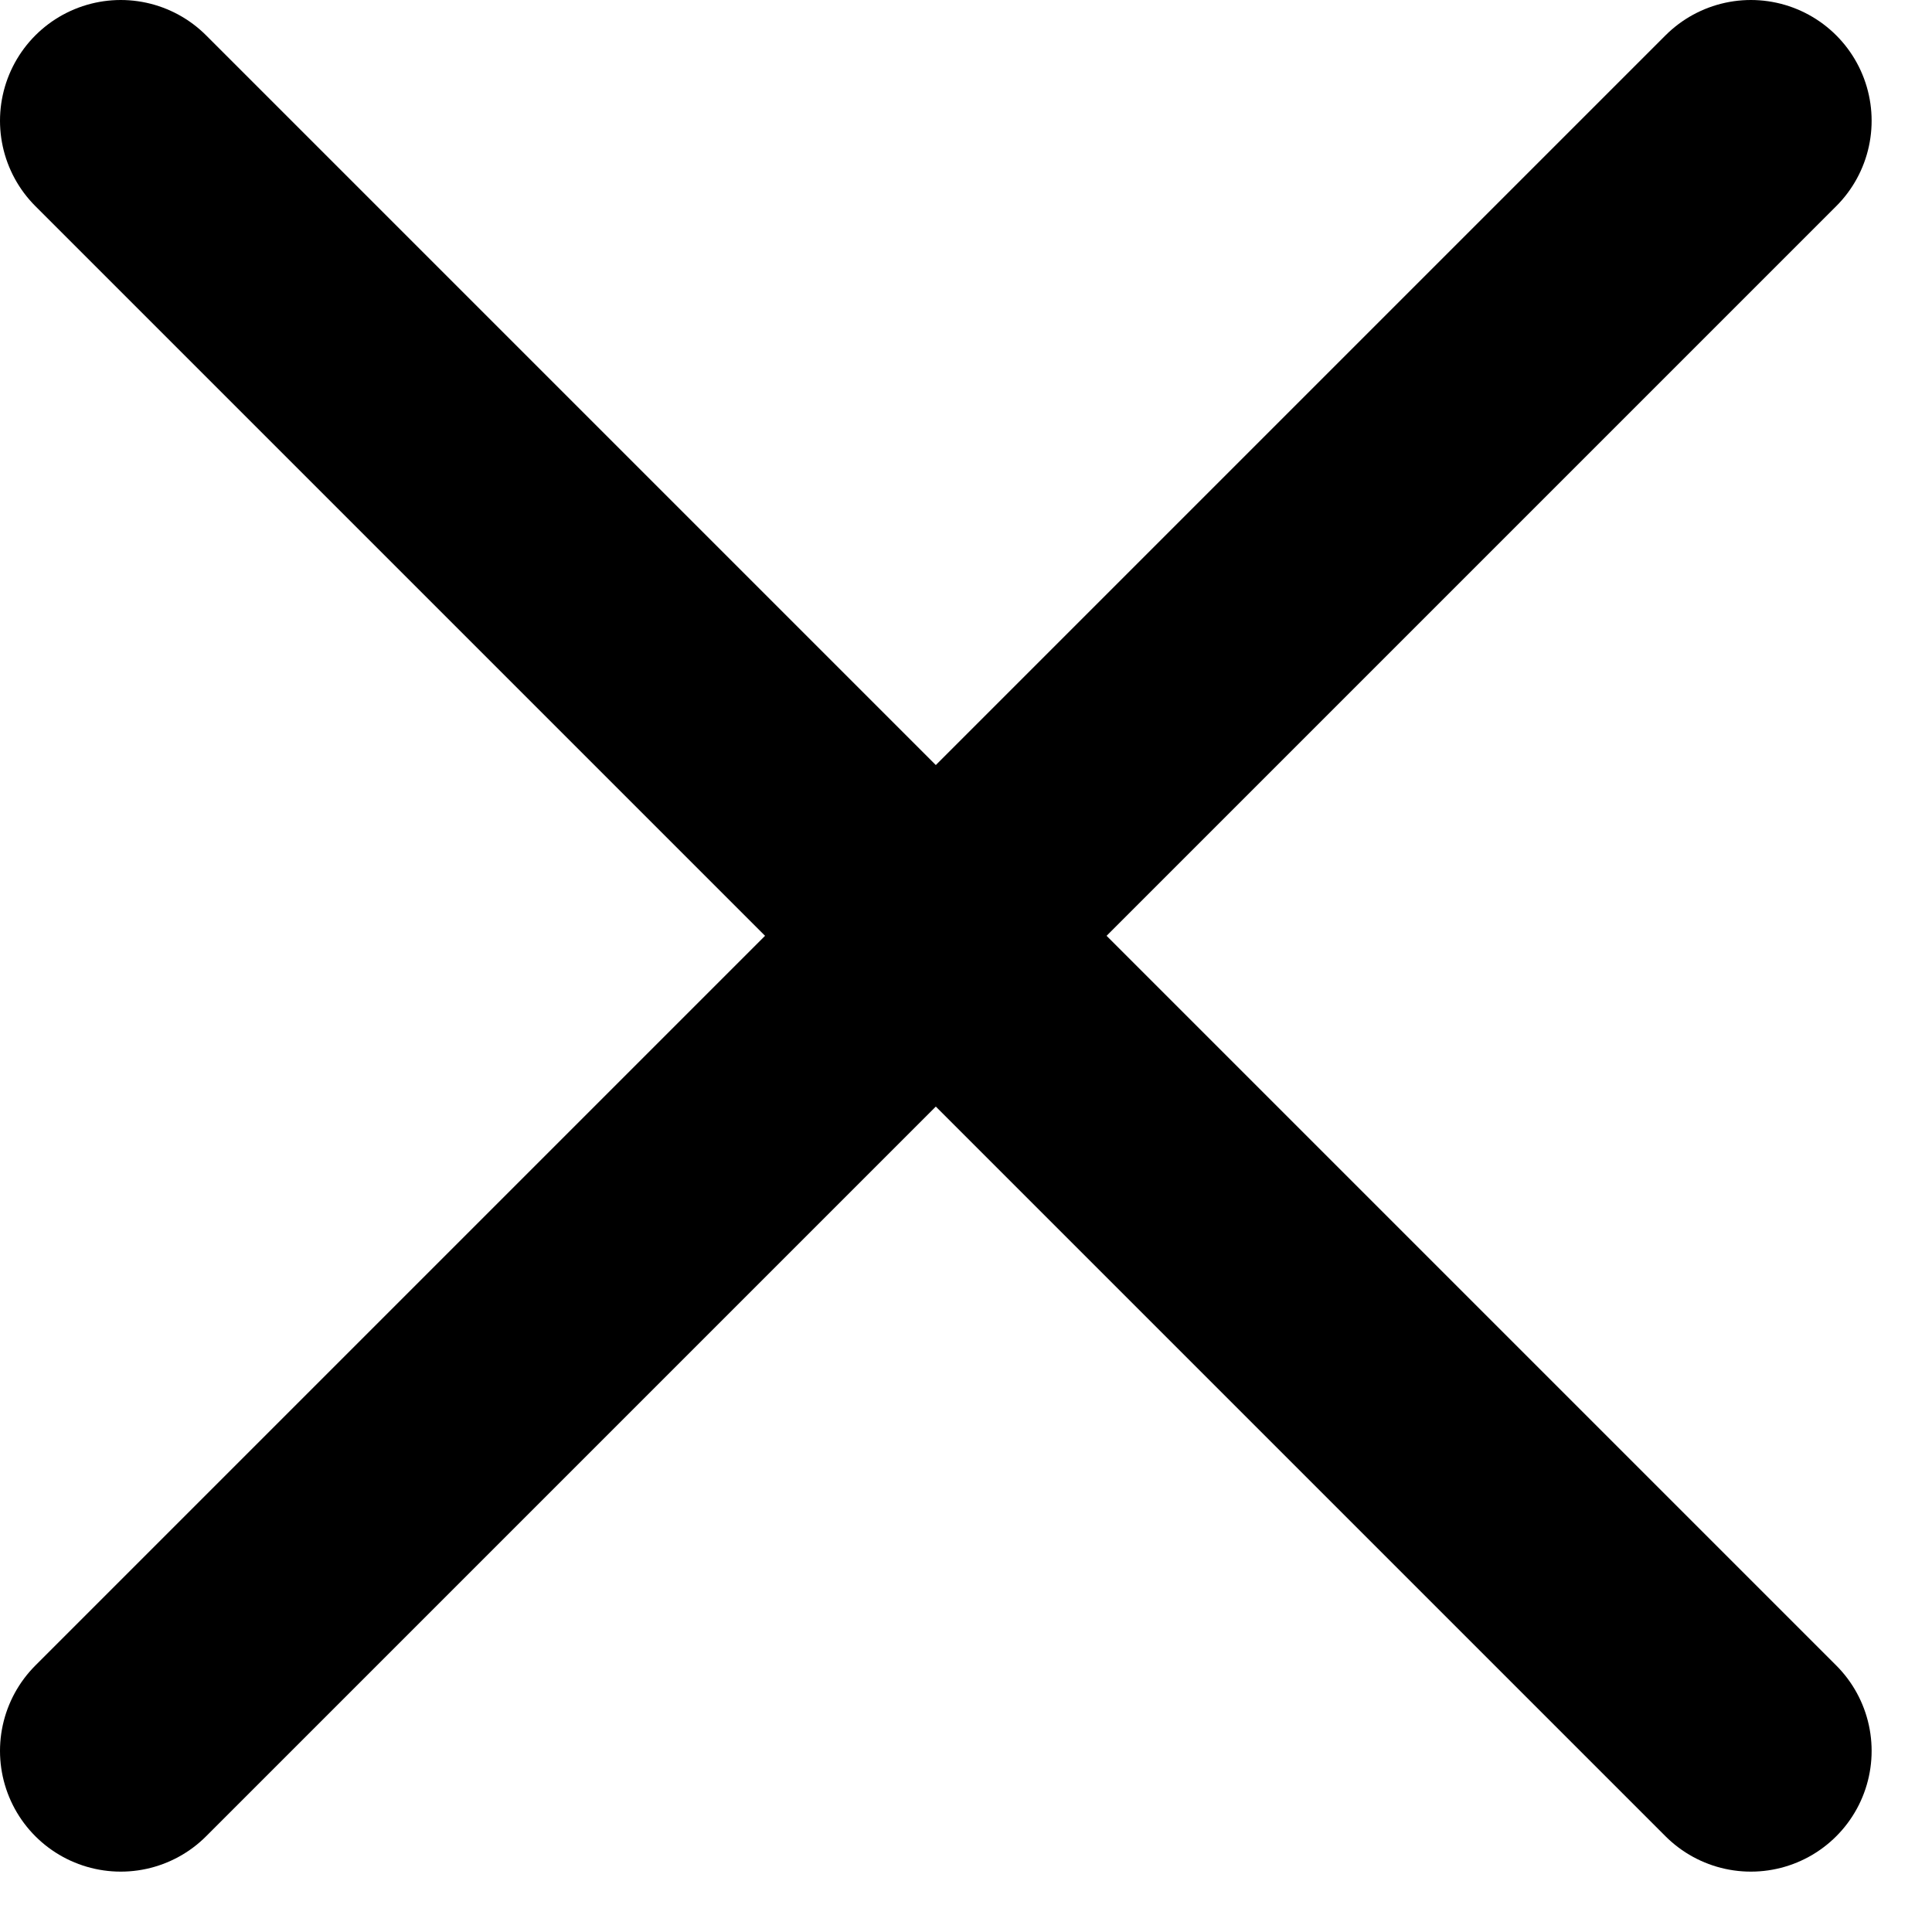
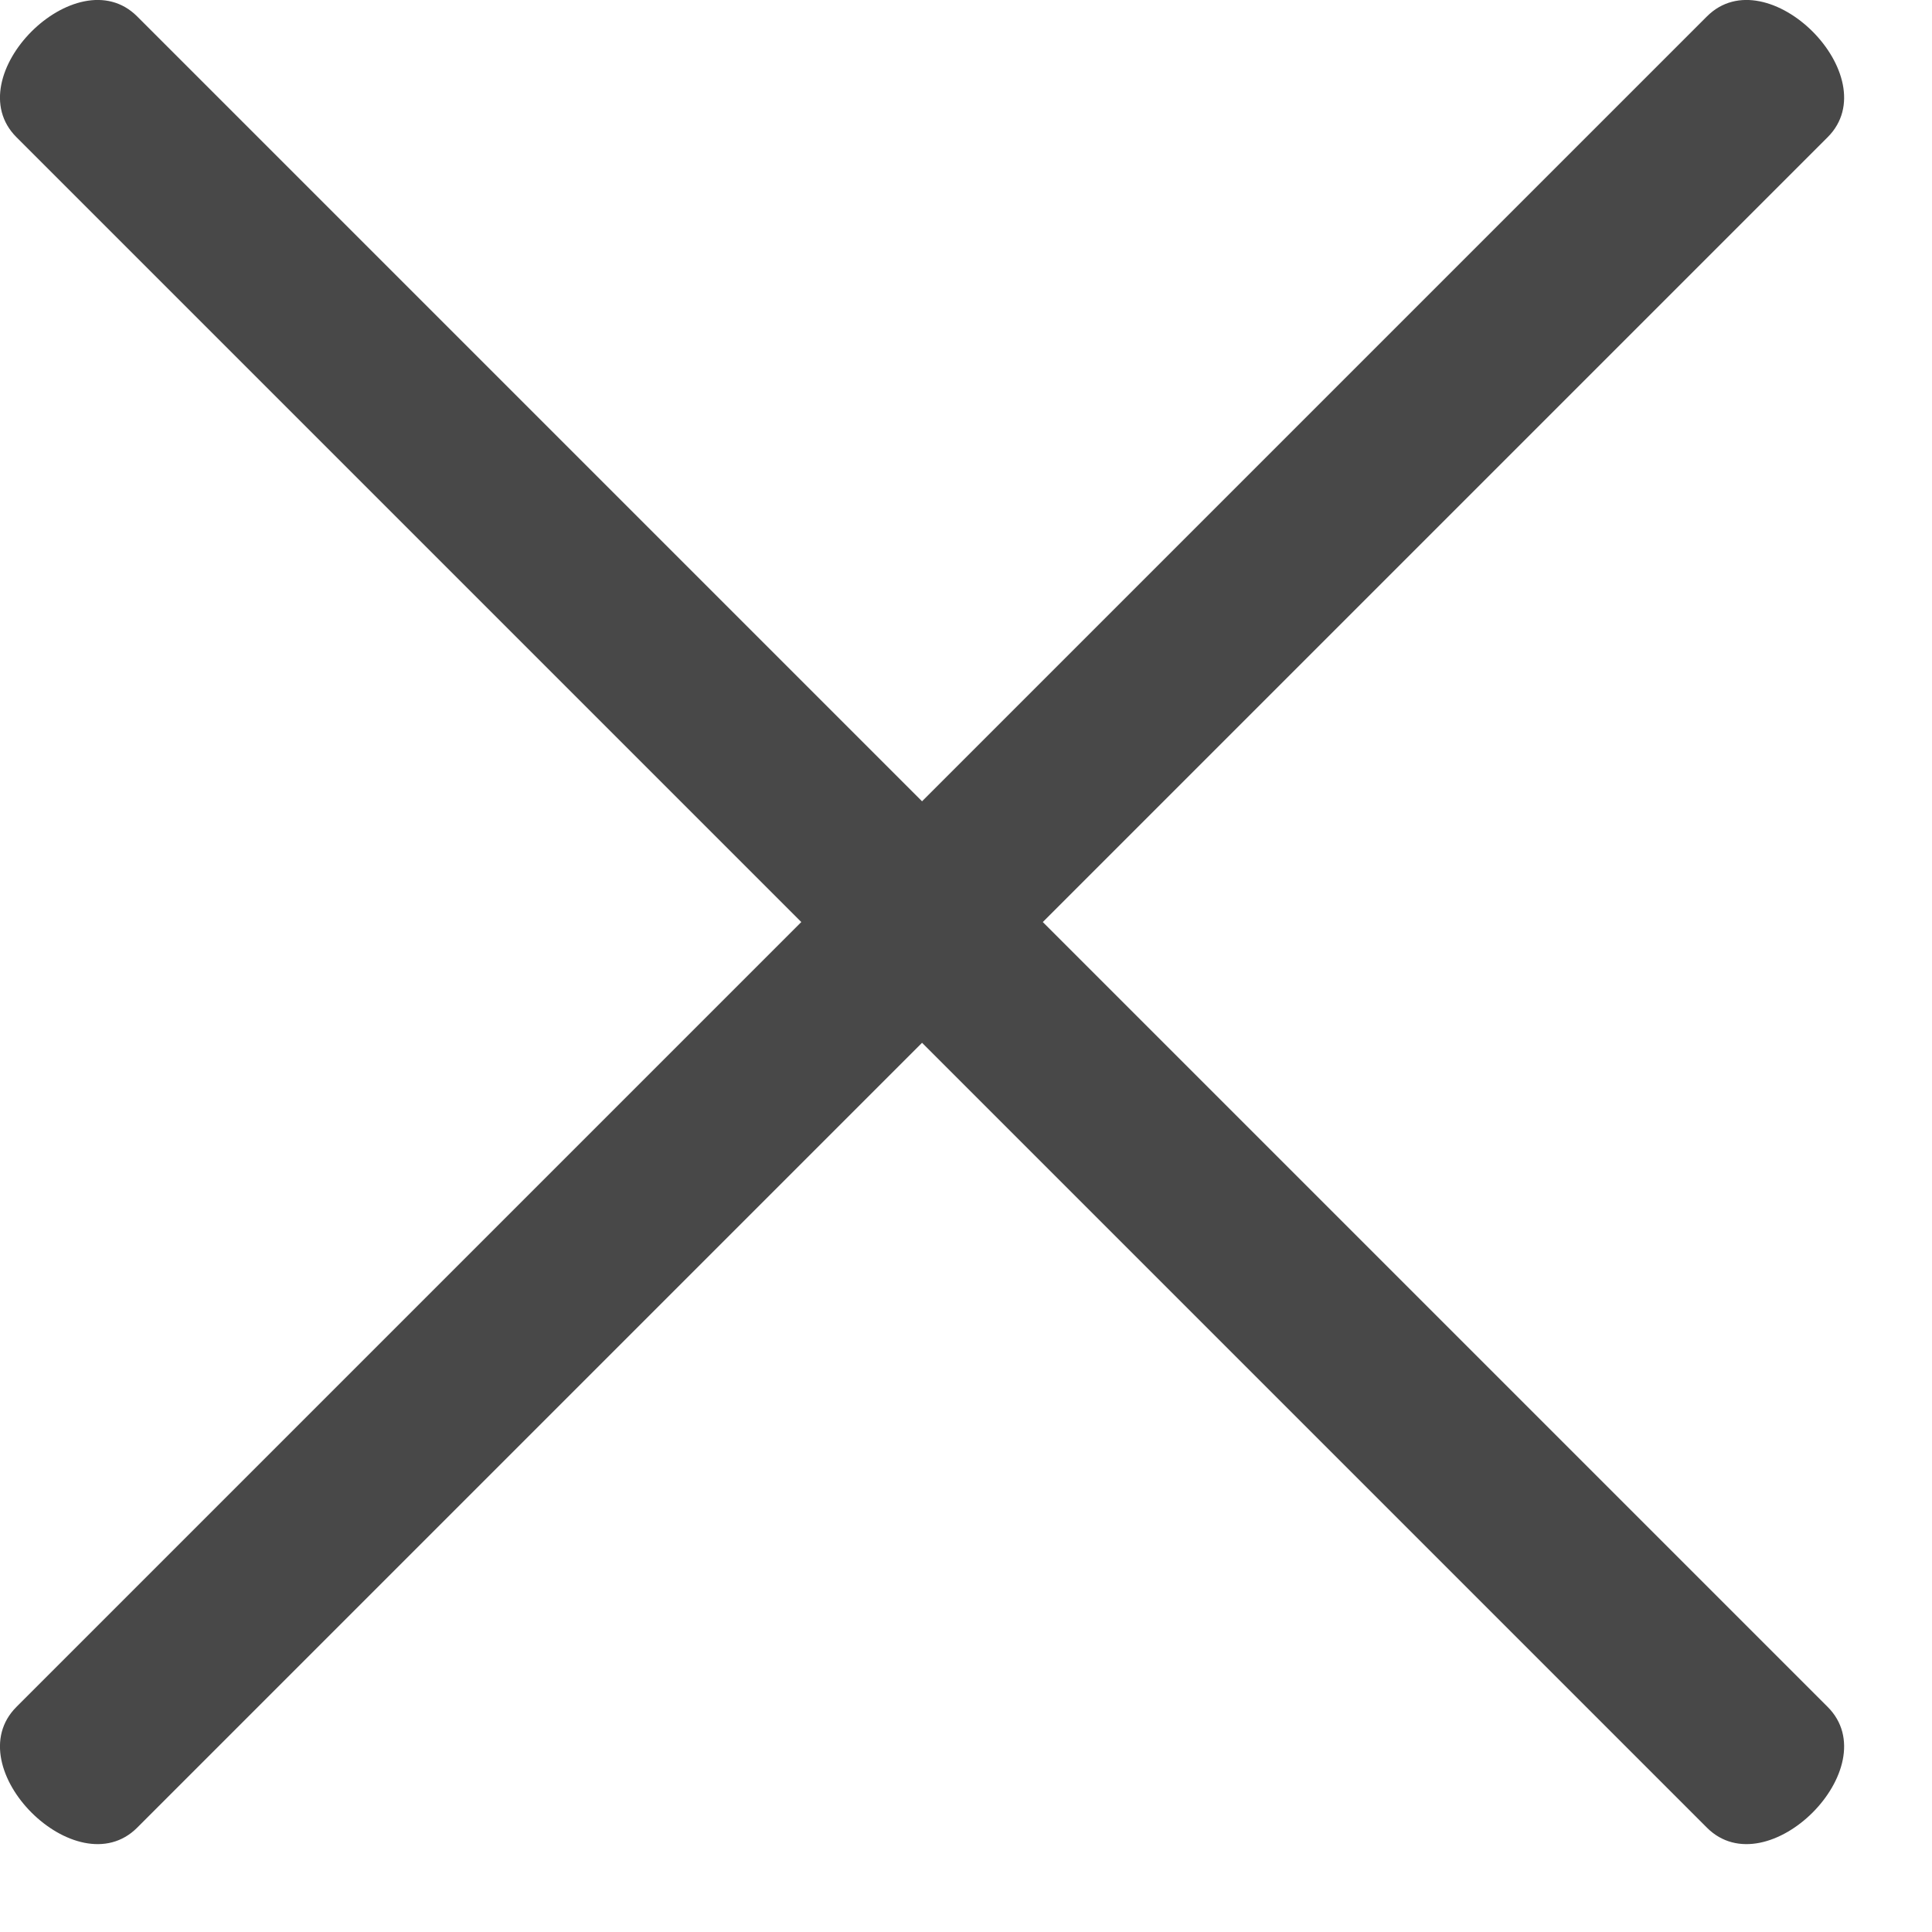
<svg xmlns="http://www.w3.org/2000/svg" width="16" height="16" viewBox="0 0 16 16" fill="none">
-   <path d="M14.5 14.5L1 1" stroke="black" stroke-width="2" stroke-linecap="round" />
-   <path d="M14.5 1L1 14.5" stroke="black" stroke-width="2" stroke-linecap="round" />
+   <path d="M1.136 15.136L7.636 8.636L14.136 15.136C14.636 15.636 15.636 14.636 15.136 14.136L8.636 7.636L15.136 1.136C15.636 0.636 14.636 -0.364 14.136 0.136L7.636 6.636L1.136 0.136C0.636 -0.364 -0.364 0.636 0.136 1.136L6.636 7.636L0.136 14.136C-0.364 14.636 0.636 15.636 1.136 15.136Z" fill="#484848" />
</svg>
